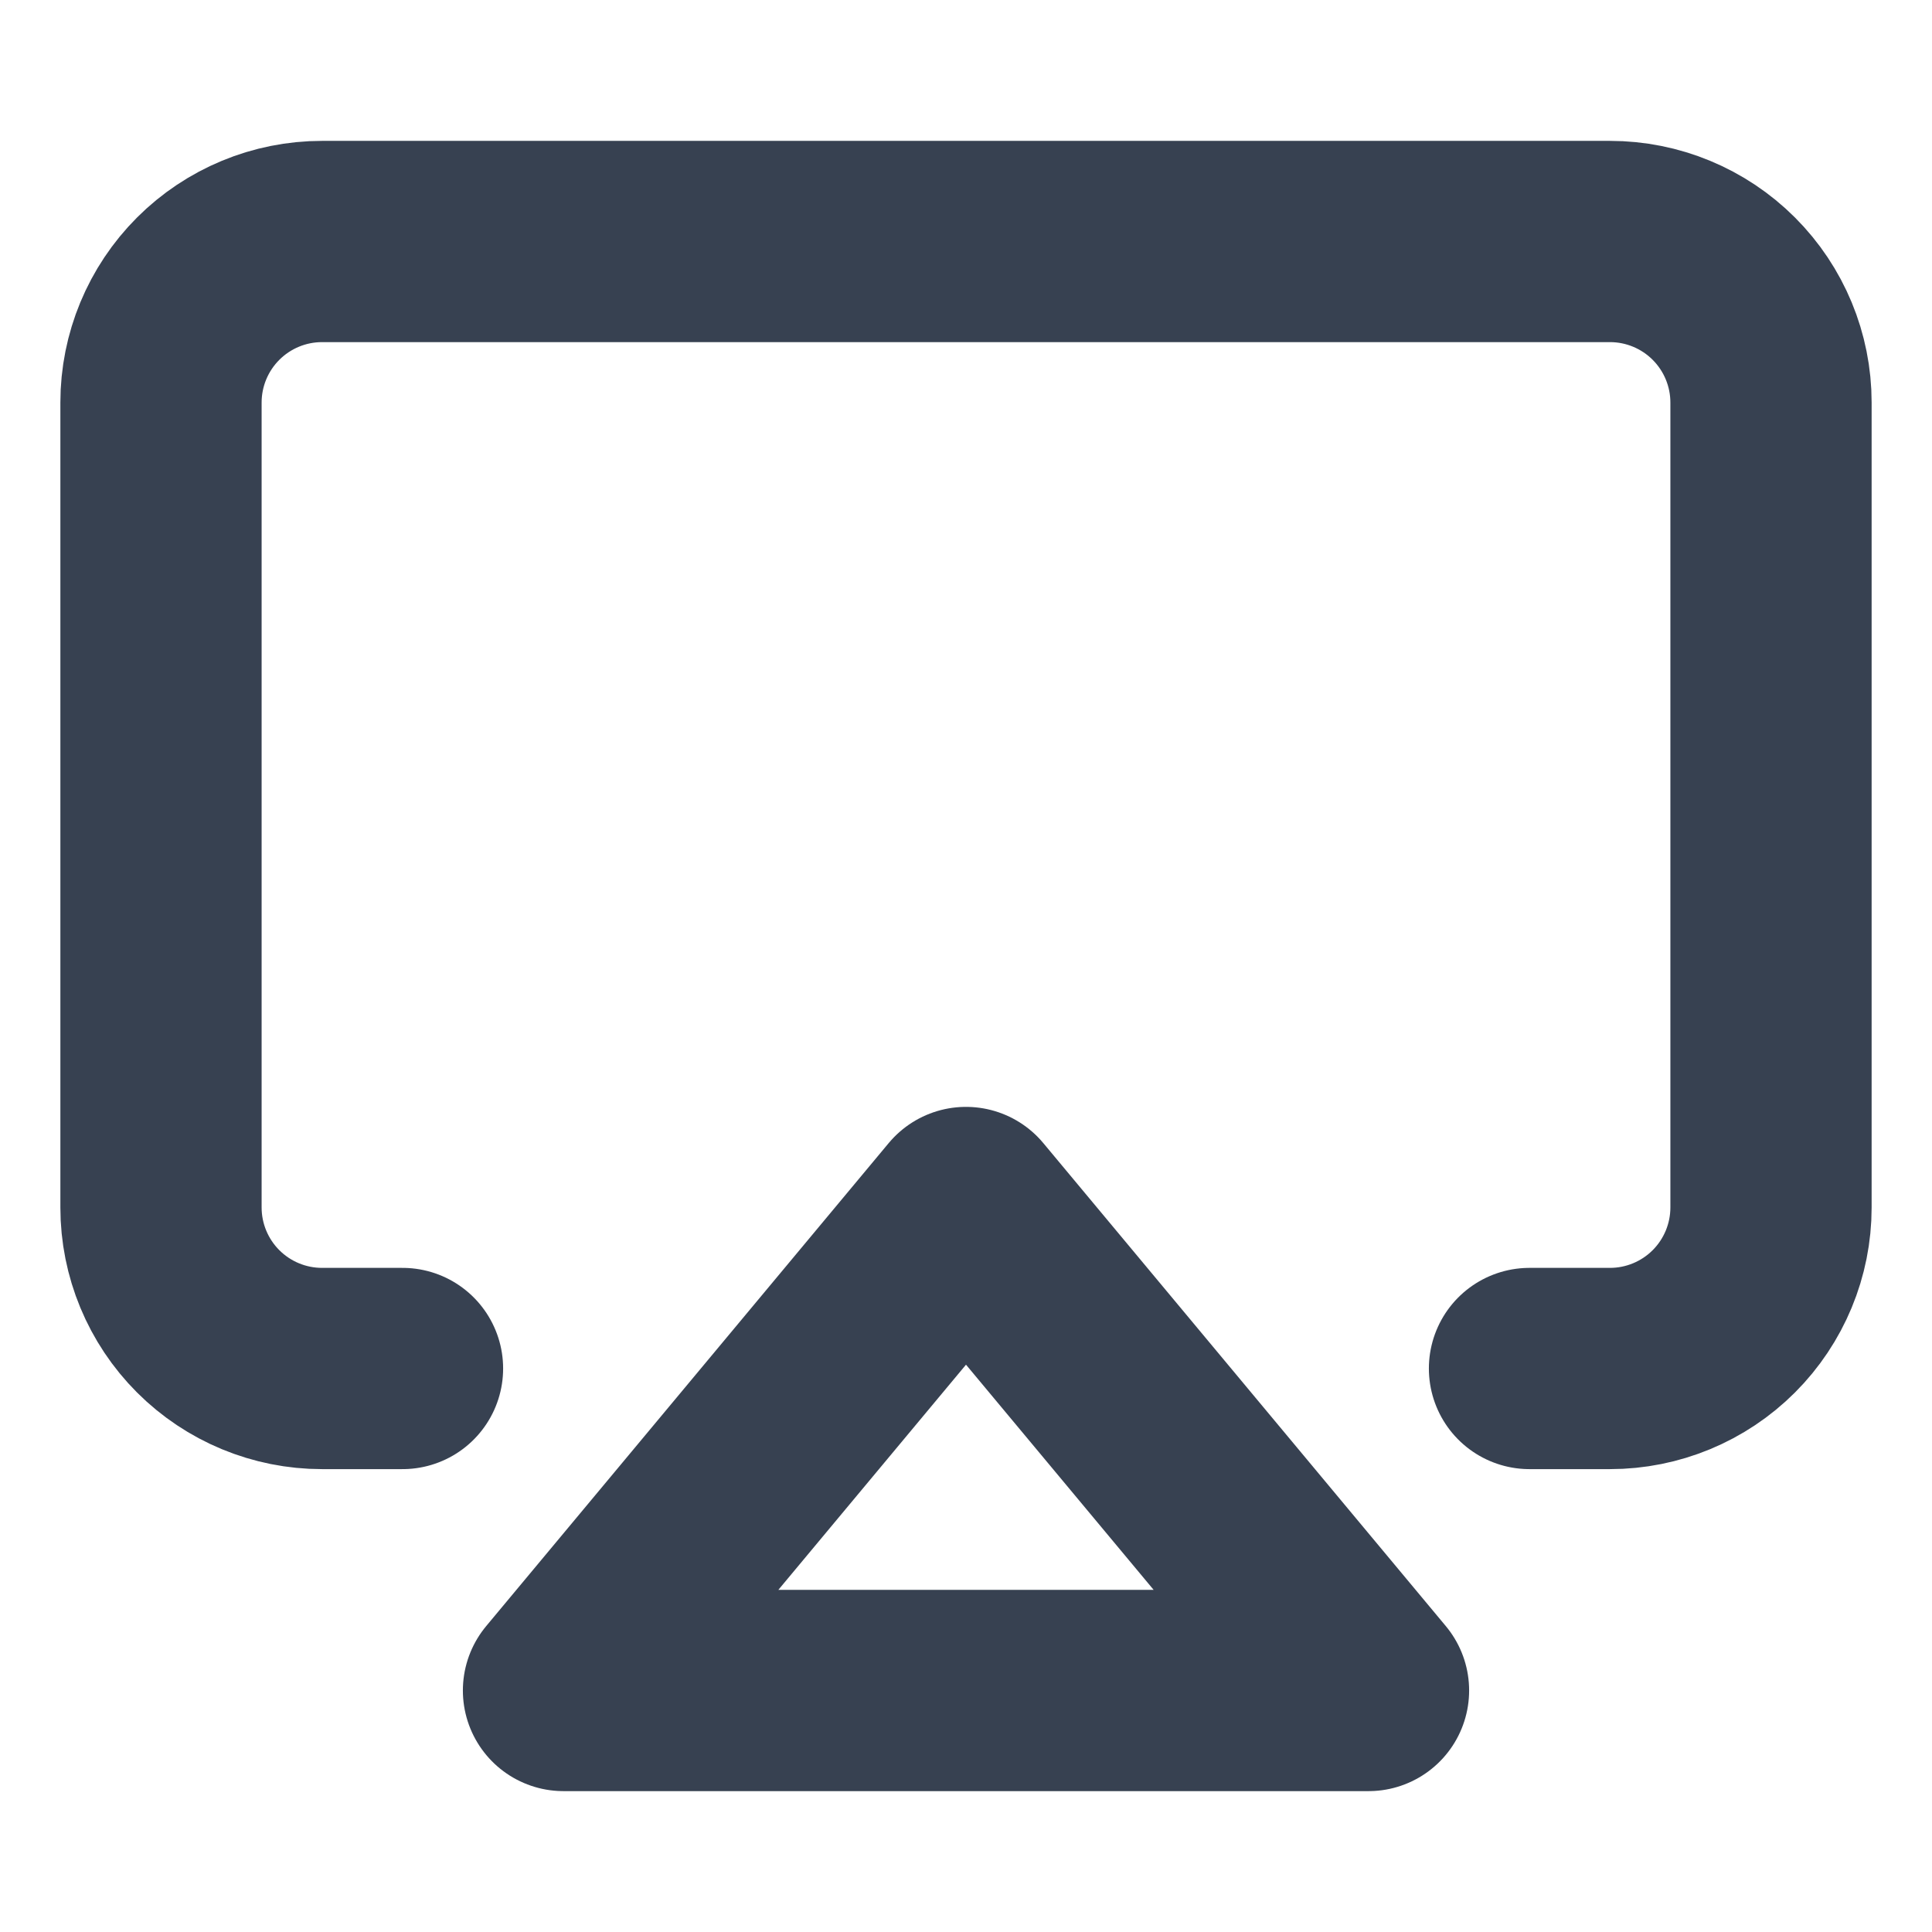
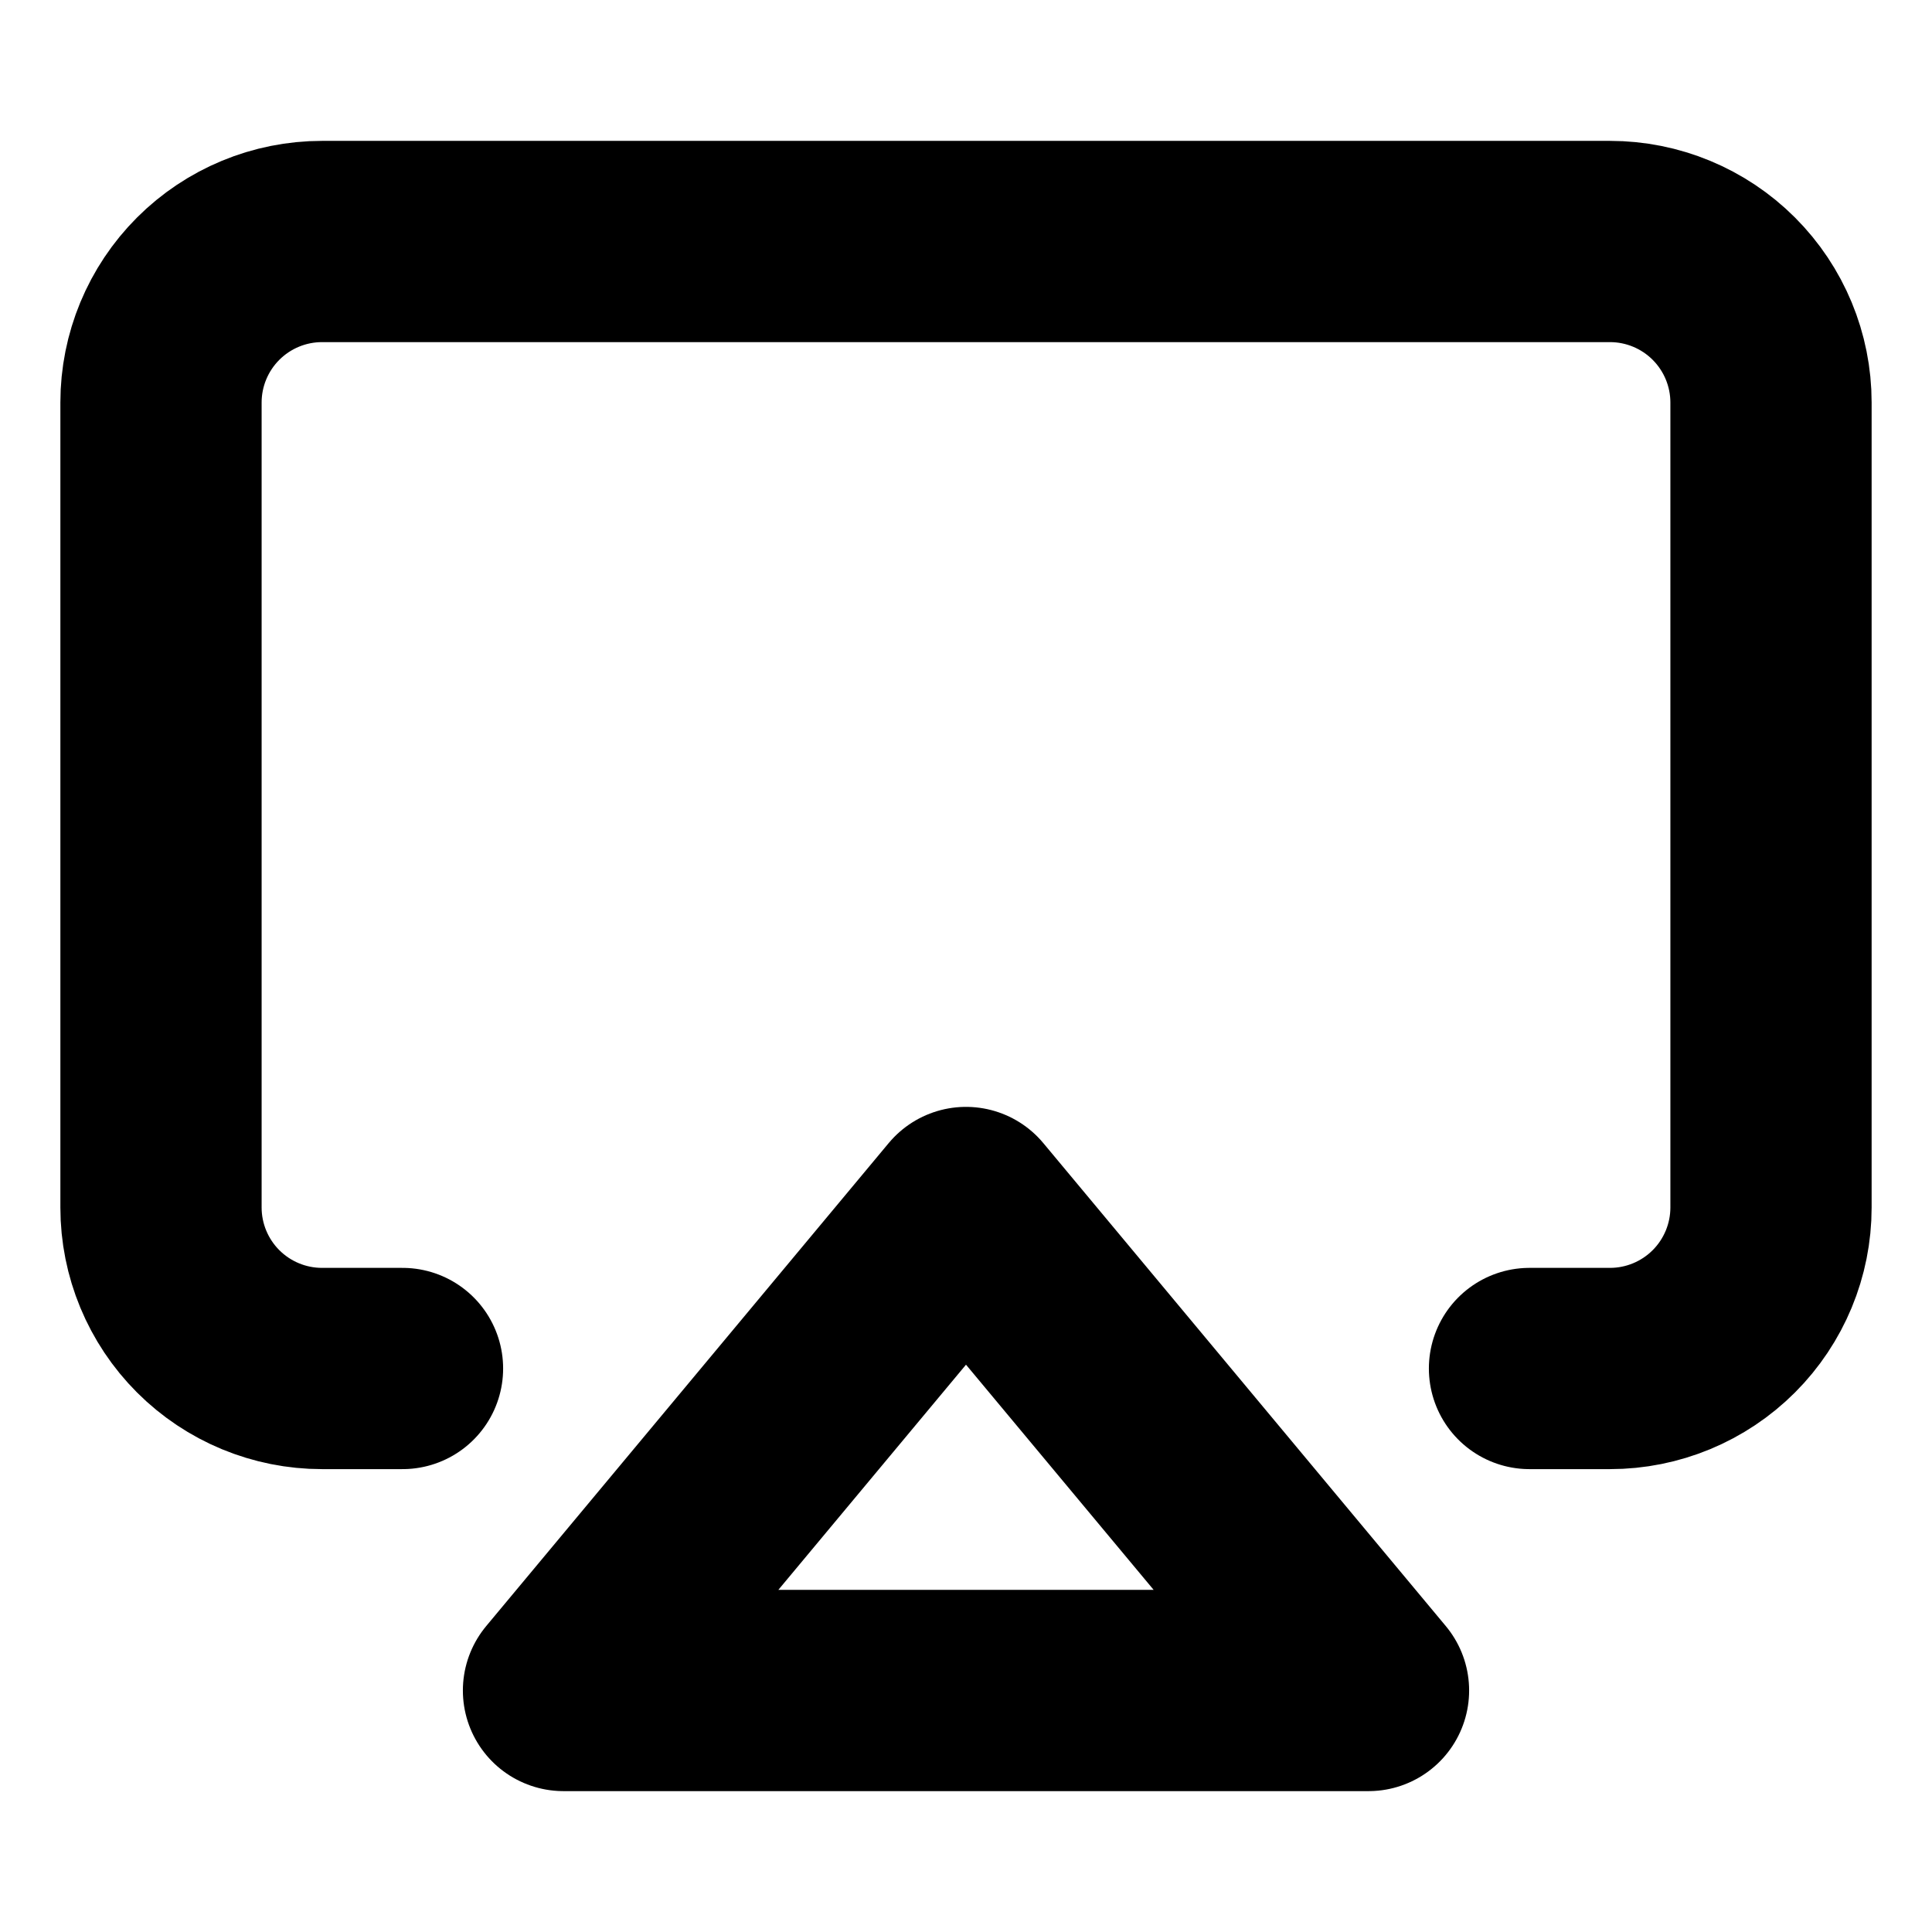
<svg xmlns="http://www.w3.org/2000/svg" width="24" height="24" viewBox="0 0 24 24" fill="none">
-   <path d="M5 17H4C3.47 17 2.961 16.789 2.586 16.414C2.211 16.039 2 15.53 2 15V5C2 4.47 2.211 3.961 2.586 3.586C2.961 3.211 3.47 3 4 3H20C20.53 3 21.039 3.211 21.414 3.586C21.789 3.961 22 4.47 22 5V15C22 15.53 21.789 16.039 21.414 16.414C21.039 16.789 20.53 17 20 17H19" stroke="#374151" stroke-width="2.5" stroke-linecap="round" stroke-linejoin="round" />
-   <path d="M12 15L17 21H7L12 15Z" stroke="#374151" stroke-width="2.5" stroke-linecap="round" stroke-linejoin="round" />
+   <path d="M5 17H4C3.47 17 2.961 16.789 2.586 16.414C2.211 16.039 2 15.53 2 15V5C2 4.47 2.211 3.961 2.586 3.586C2.961 3.211 3.47 3 4 3H20C20.53 3 21.039 3.211 21.414 3.586C21.789 3.961 22 4.47 22 5V15C22 15.53 21.789 16.039 21.414 16.414C21.039 16.789 20.53 17 20 17H19" stroke="black" stroke-width="2.5" stroke-linecap="round" stroke-linejoin="round" />
+   <path d="M12 15L17 21H7L12 15Z" stroke="black" stroke-width="2.5" stroke-linecap="round" stroke-linejoin="round" />
</svg>
